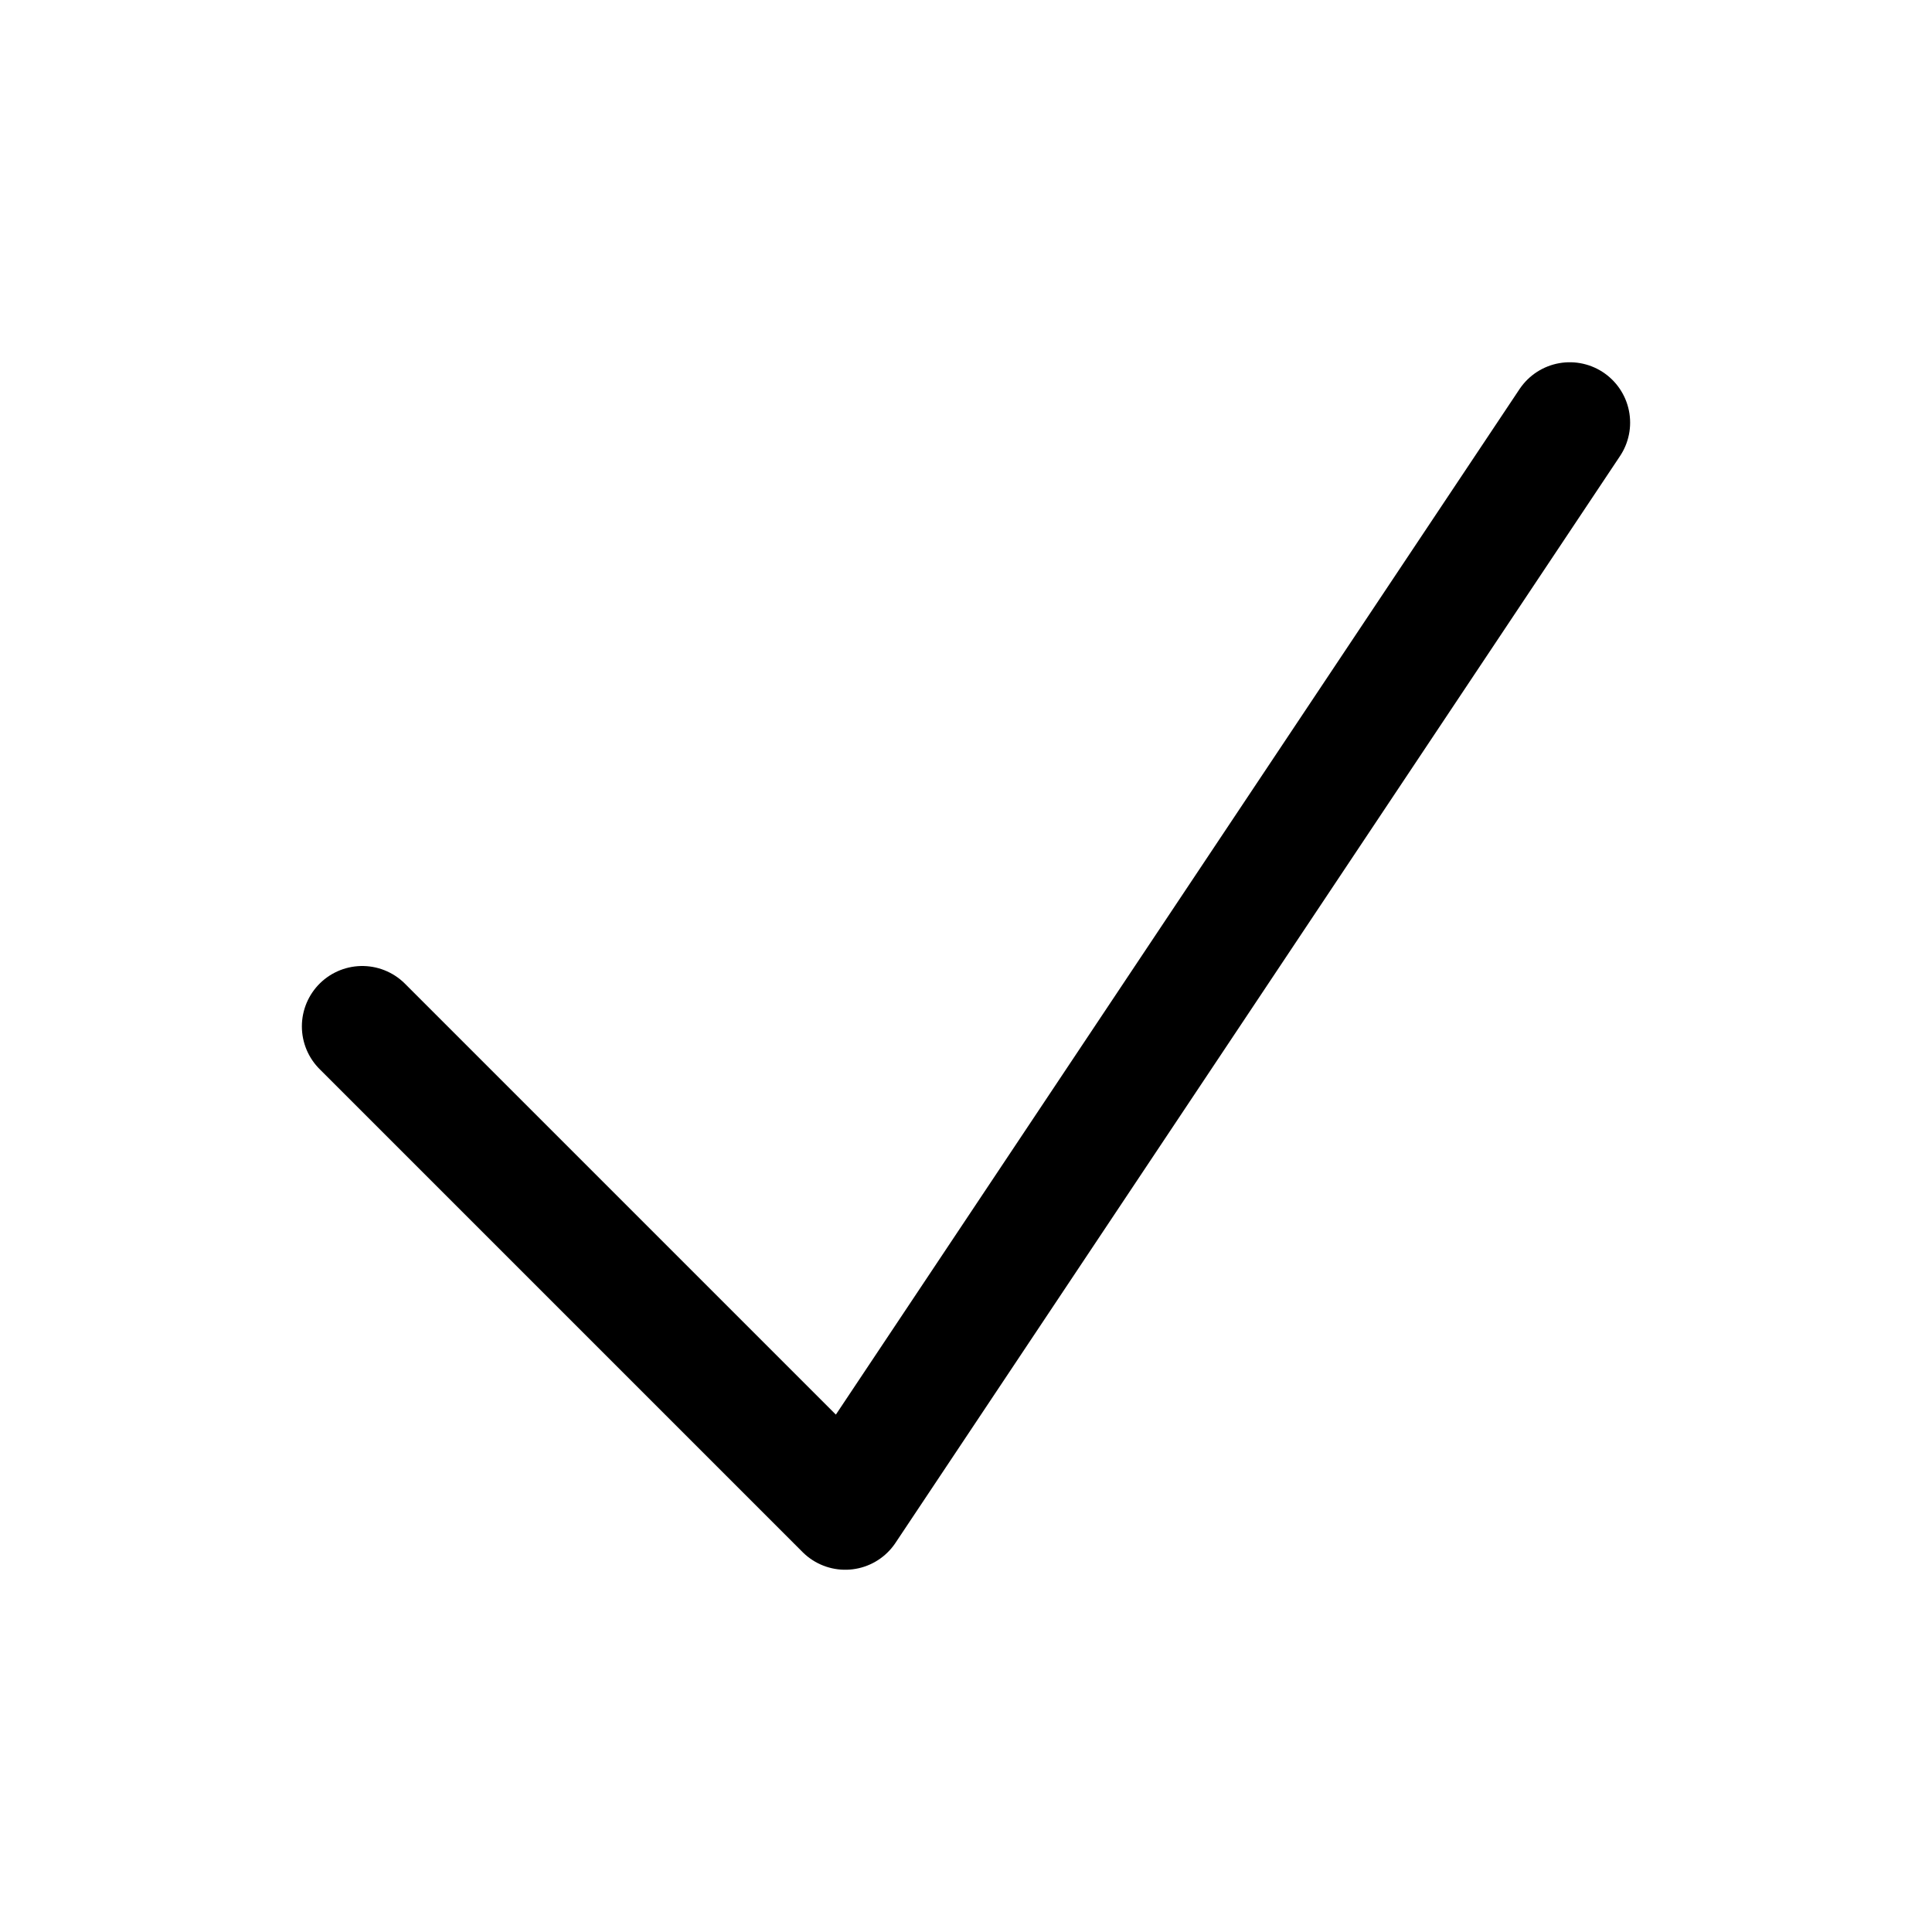
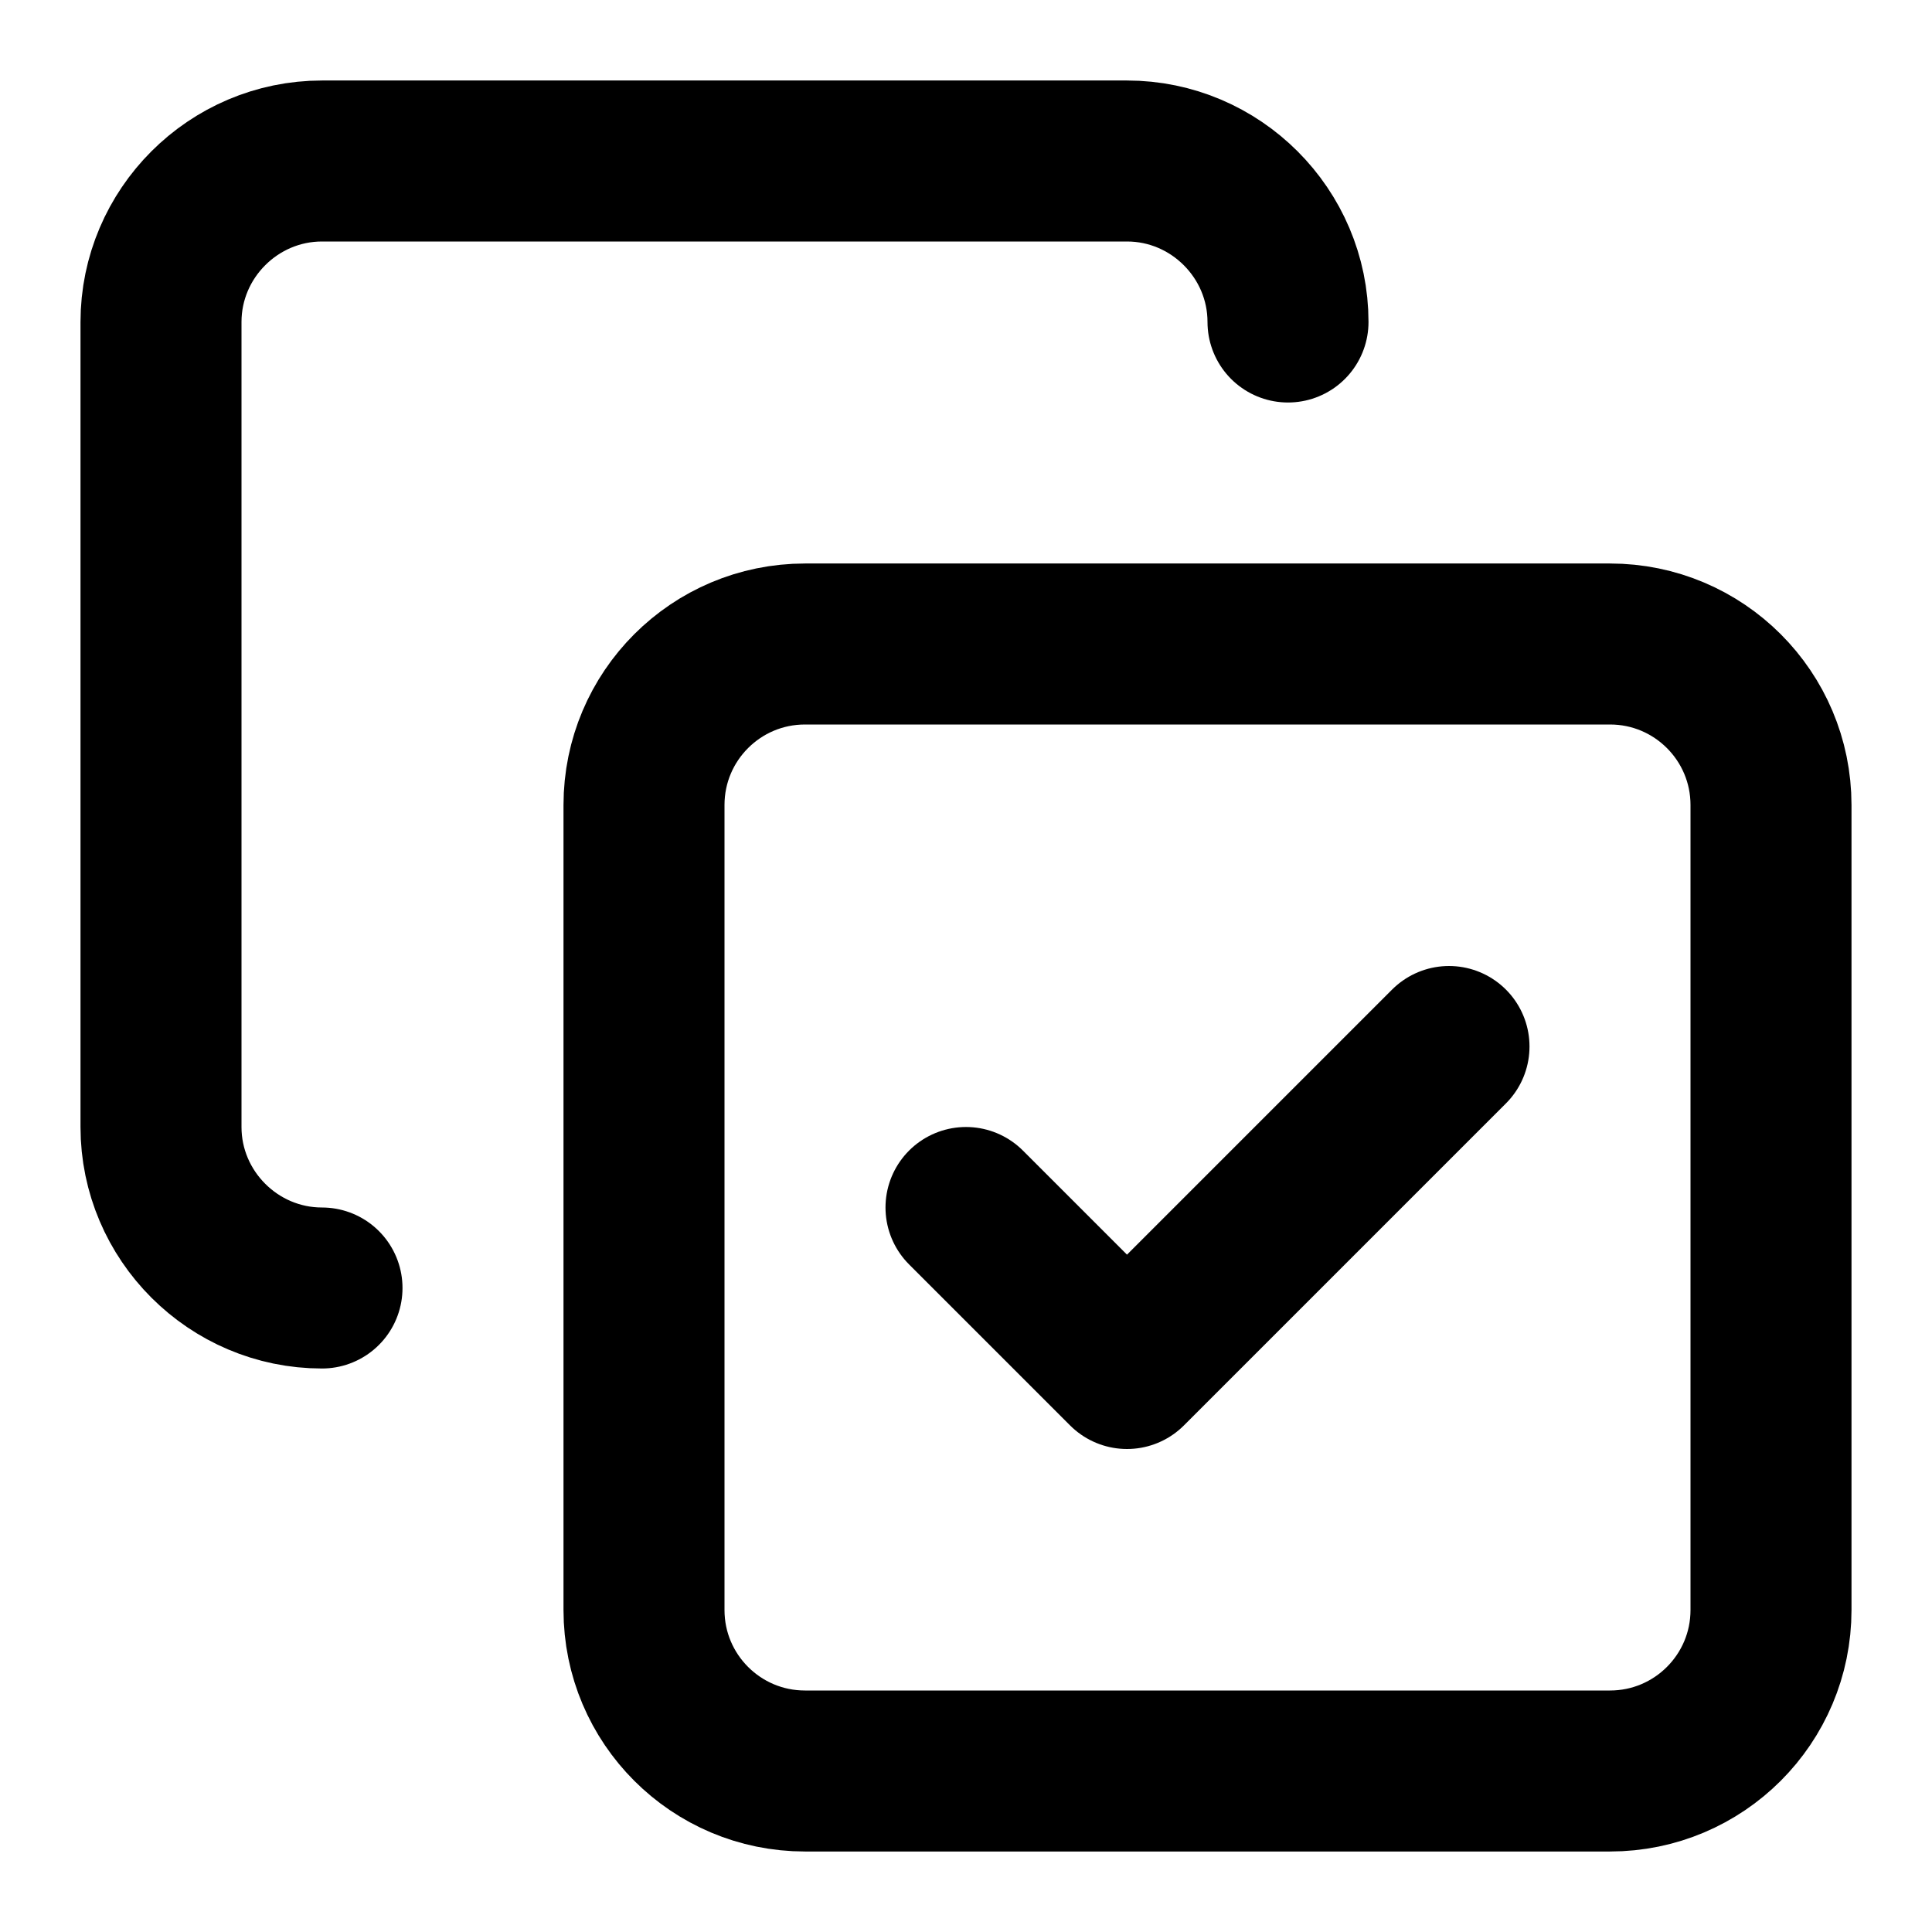
- <svg xmlns="http://www.w3.org/2000/svg" fill="none" viewBox="0 0 24 24" stroke-width="1.5" stroke="currentColor" class="size-6">
-   <path stroke-linecap="round" stroke-linejoin="round" d="m4.5 12.75 6 6 9-13.5" />
+ <svg xmlns="http://www.w3.org/2000/svg" width="24" height="24" viewBox="0 0 24 24" fill="none" stroke="black" stroke-width="2" stroke-linecap="round" stroke-linejoin="round" class="lucide lucide-copy-check">
+   <path d="m12 15 2 2 4-4" />
+   <rect width="14" height="14" x="8" y="8" rx="2" ry="2" />
+   <path d="M4 16c-1.1 0-2-.9-2-2V4c0-1.1.9-2 2-2h10c1.1 0 2 .9 2 2" />
</svg>
